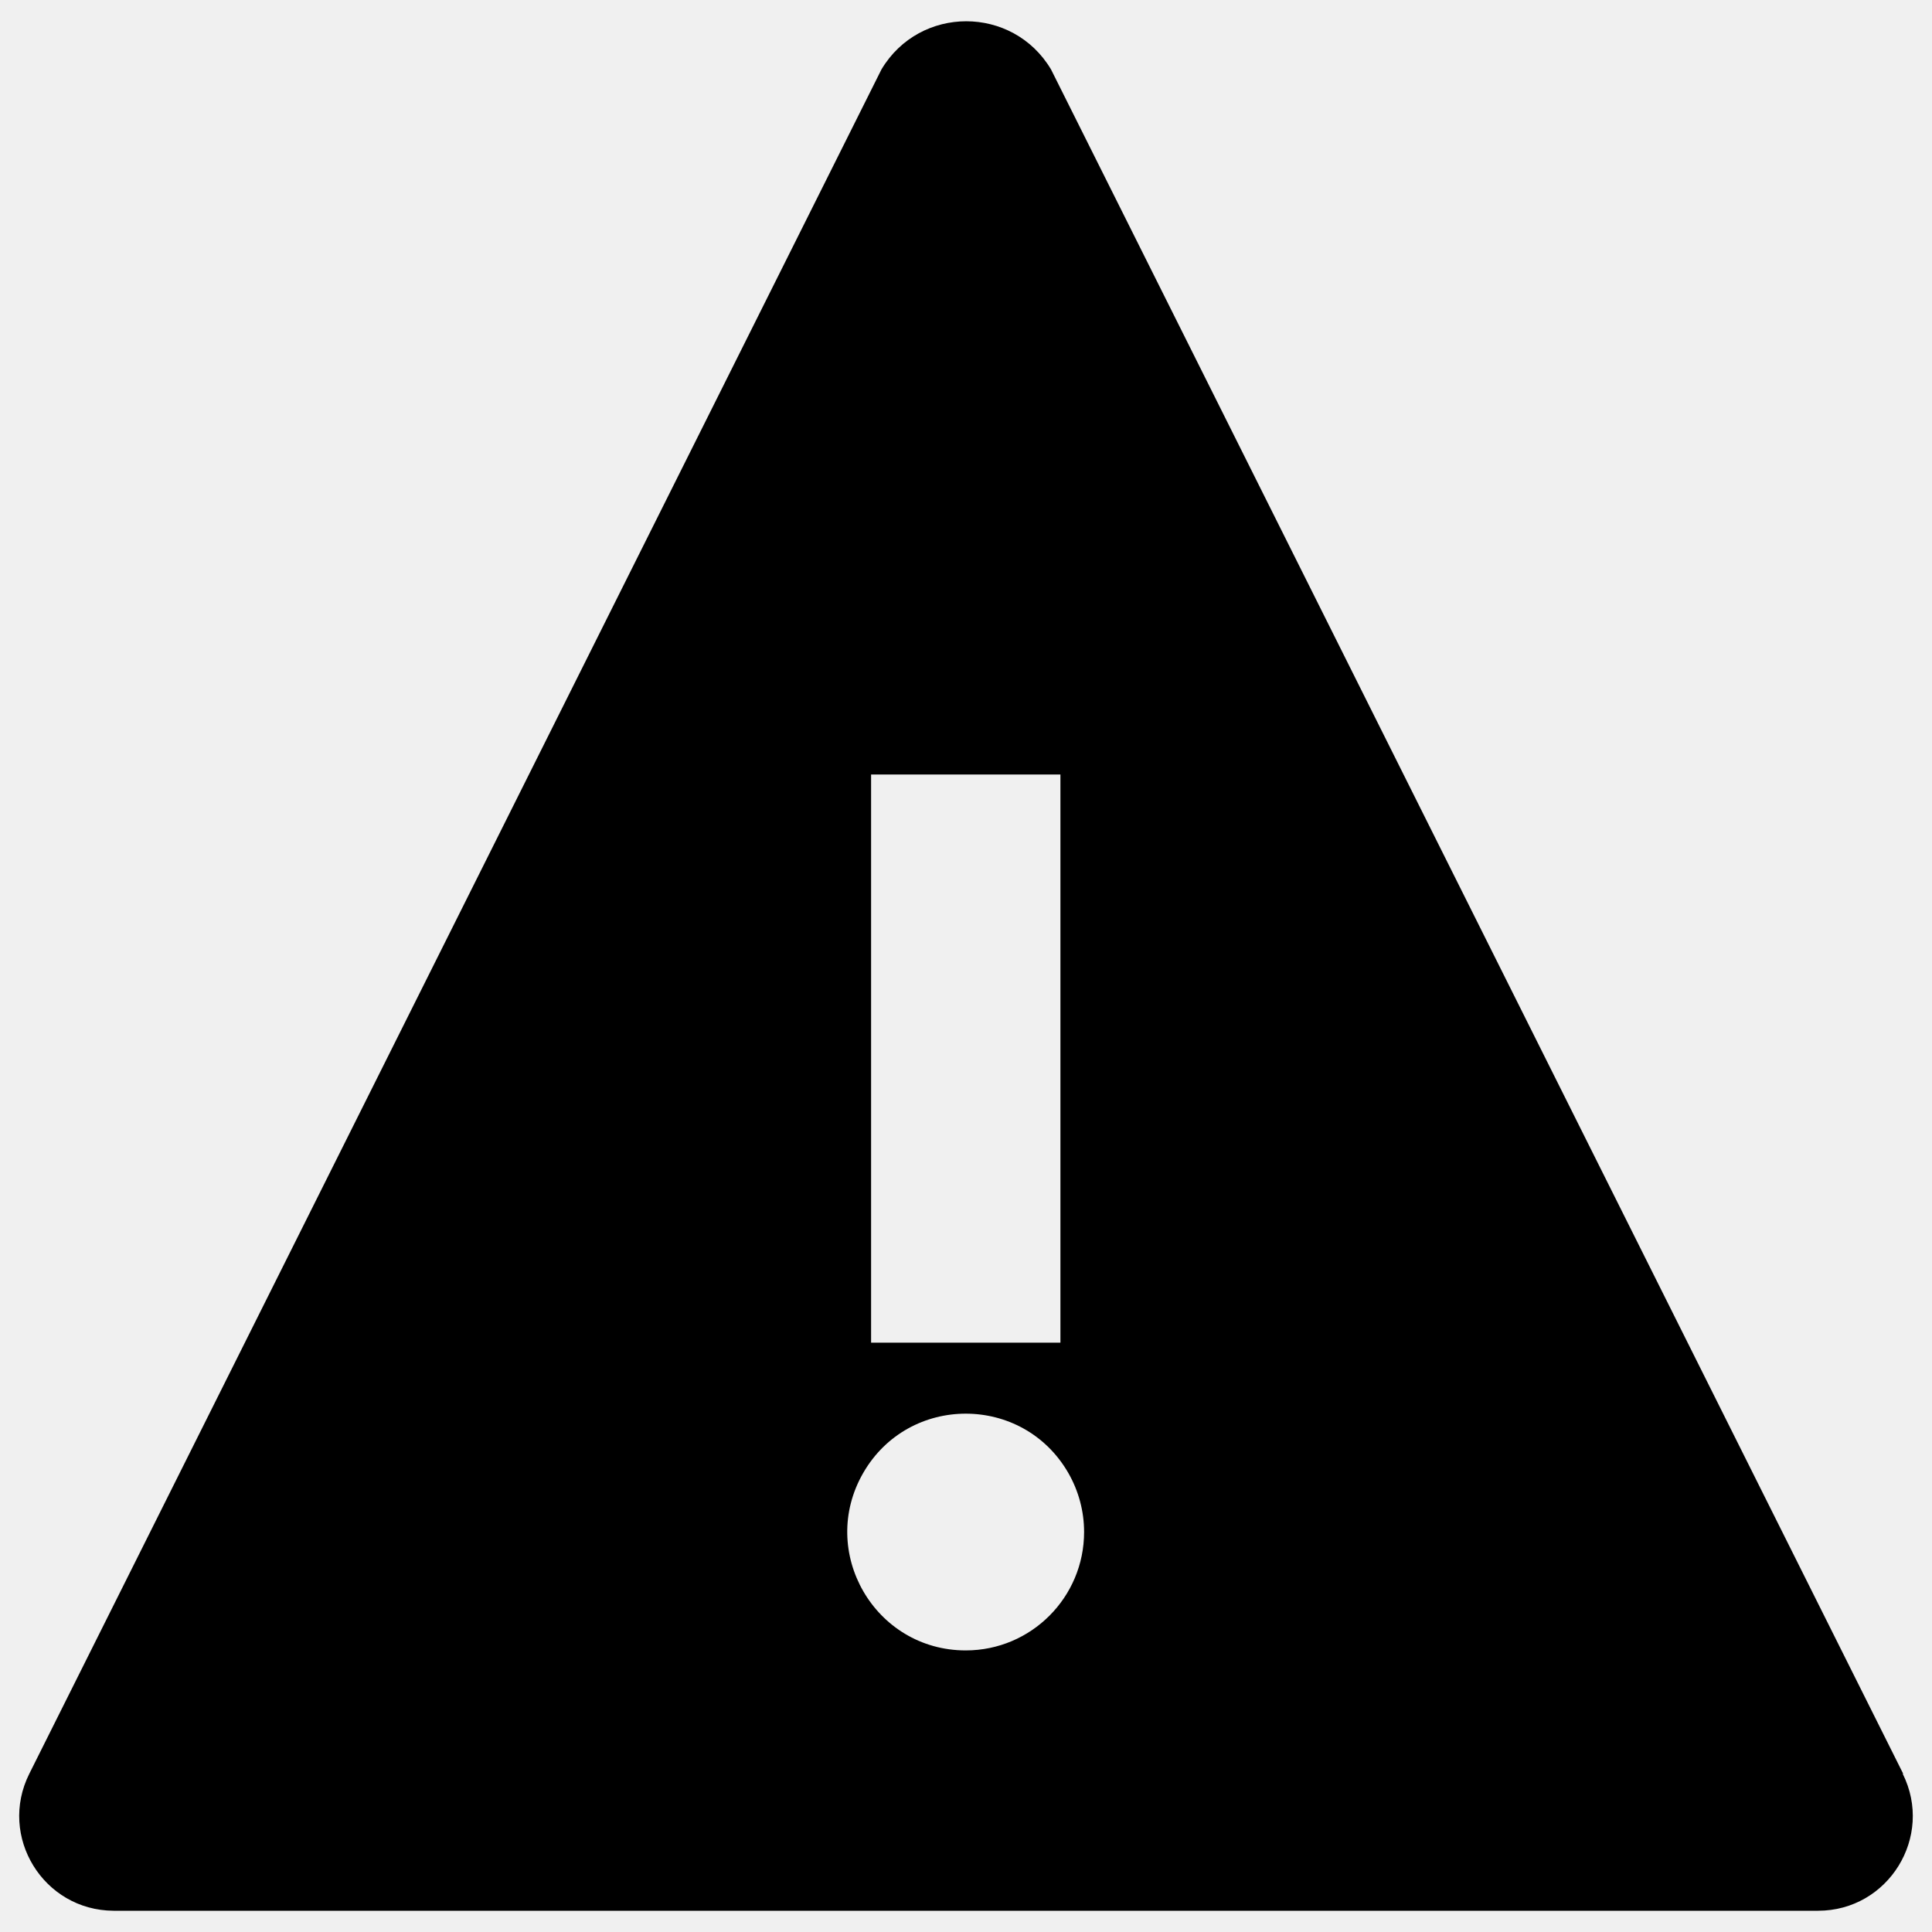
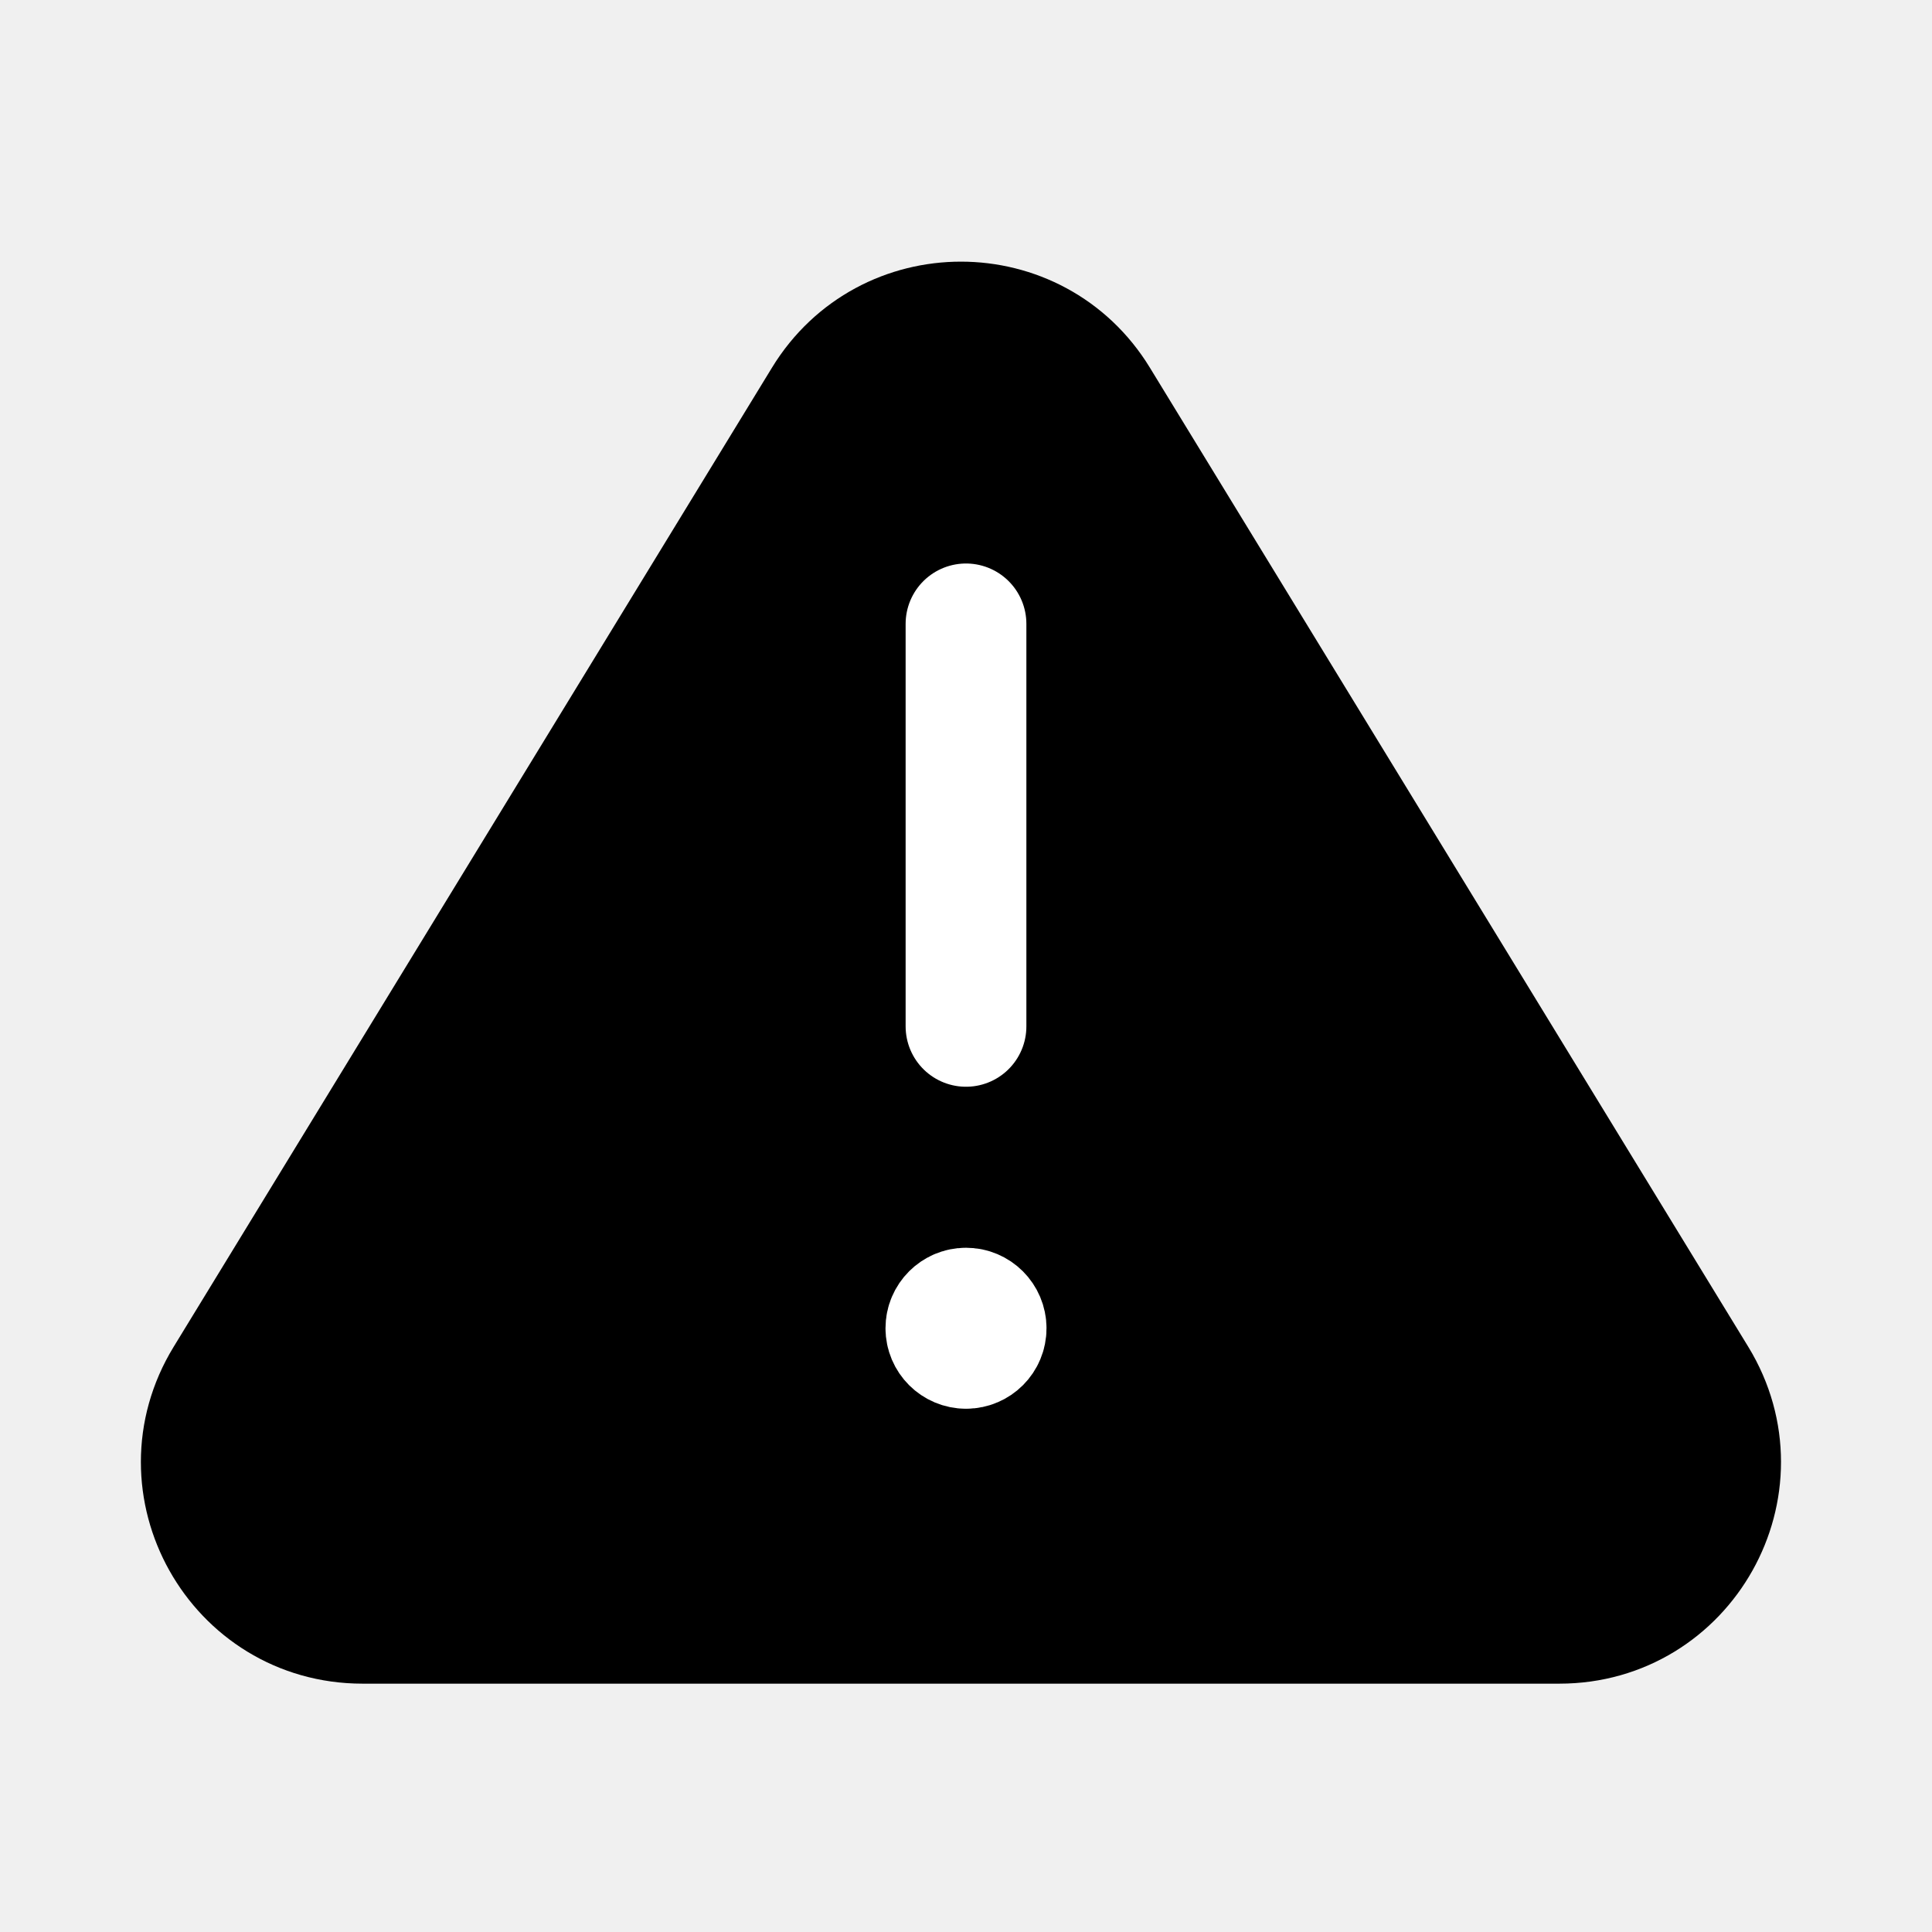
- <svg xmlns="http://www.w3.org/2000/svg" viewBox="0 0 24 24">
-   <path d="M23.642 22.034L13.056 0.862C12.58 0.065 11.426 0.065 10.95 0.862L0.364 22.034C-0.026 22.814 0.539 23.732 1.411 23.736H22.583C23.458 23.737 24.027 22.816 23.636 22.034ZM10.821 9.621H13.173V16.679H10.821ZM11.997 20.502C10.865 20.502 10.158 19.276 10.724 18.296C11.29 17.316 12.704 17.316 13.27 18.296C13.399 18.52 13.467 18.773 13.467 19.031C13.467 19.843 12.809 20.502 11.997 20.502Z" fill="currentColor" stroke-width="1" />
+ <svg xmlns="http://www.w3.org/2000/svg" viewBox="0 0 24 24" fill="none">
+   <path fill-rule="evenodd" clip-rule="evenodd" d="M10.23 4.958L2.797 17.122C1.982 18.455 2.941 20.165 4.503 20.165L19.371 20.165C20.933 20.165 21.892 18.455 21.078 17.122L13.644 4.958C12.864 3.681 11.01 3.681 10.23 4.958Z" fill="currentColor" stroke="currentColor" stroke-width="1.5" stroke-linecap="round" stroke-linejoin="round" />
+   <path d="M12 12.75L12 7.75" stroke="white" stroke-width="1.5" stroke-linecap="round" stroke-linejoin="round" />
+   <path d="M12.001 16.75C12.139 16.75 12.251 16.638 12.25 16.5C12.25 16.362 12.138 16.25 12 16.25C11.862 16.25 11.75 16.362 11.75 16.5C11.75 16.638 11.862 16.75 12.001 16.75" stroke="white" stroke-width="1.5" stroke-linecap="round" stroke-linejoin="round" />
</svg>
